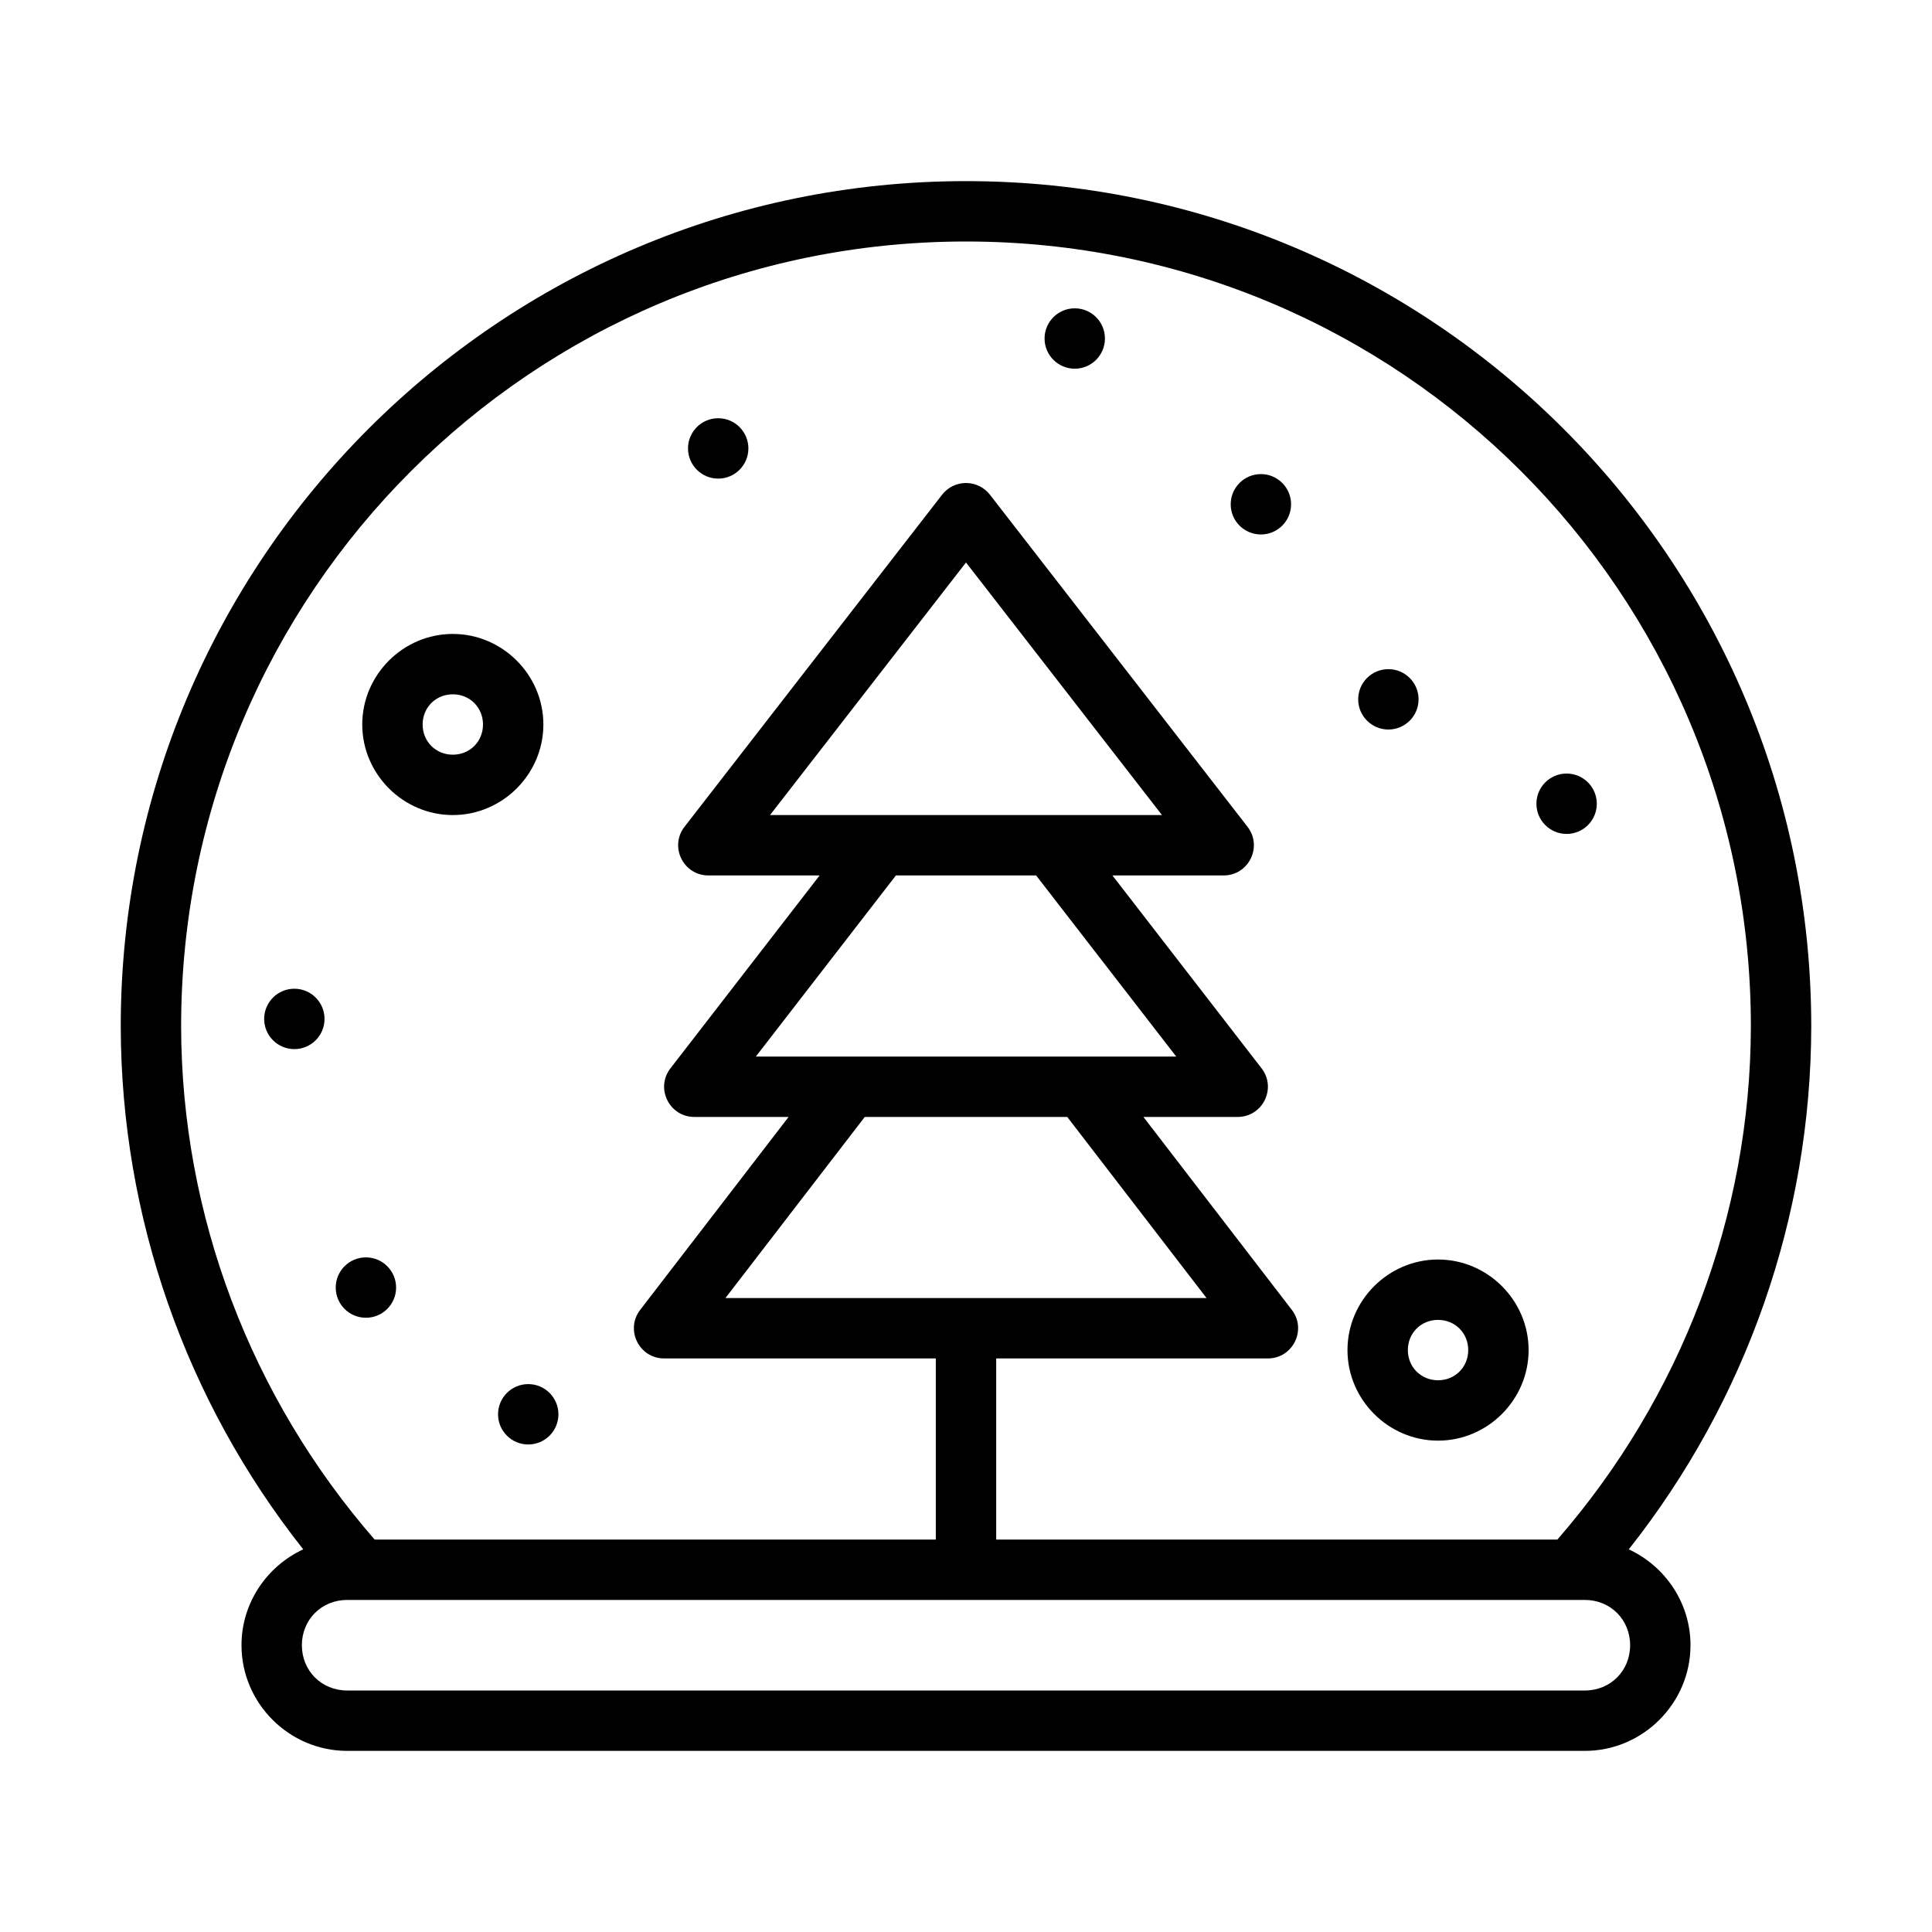
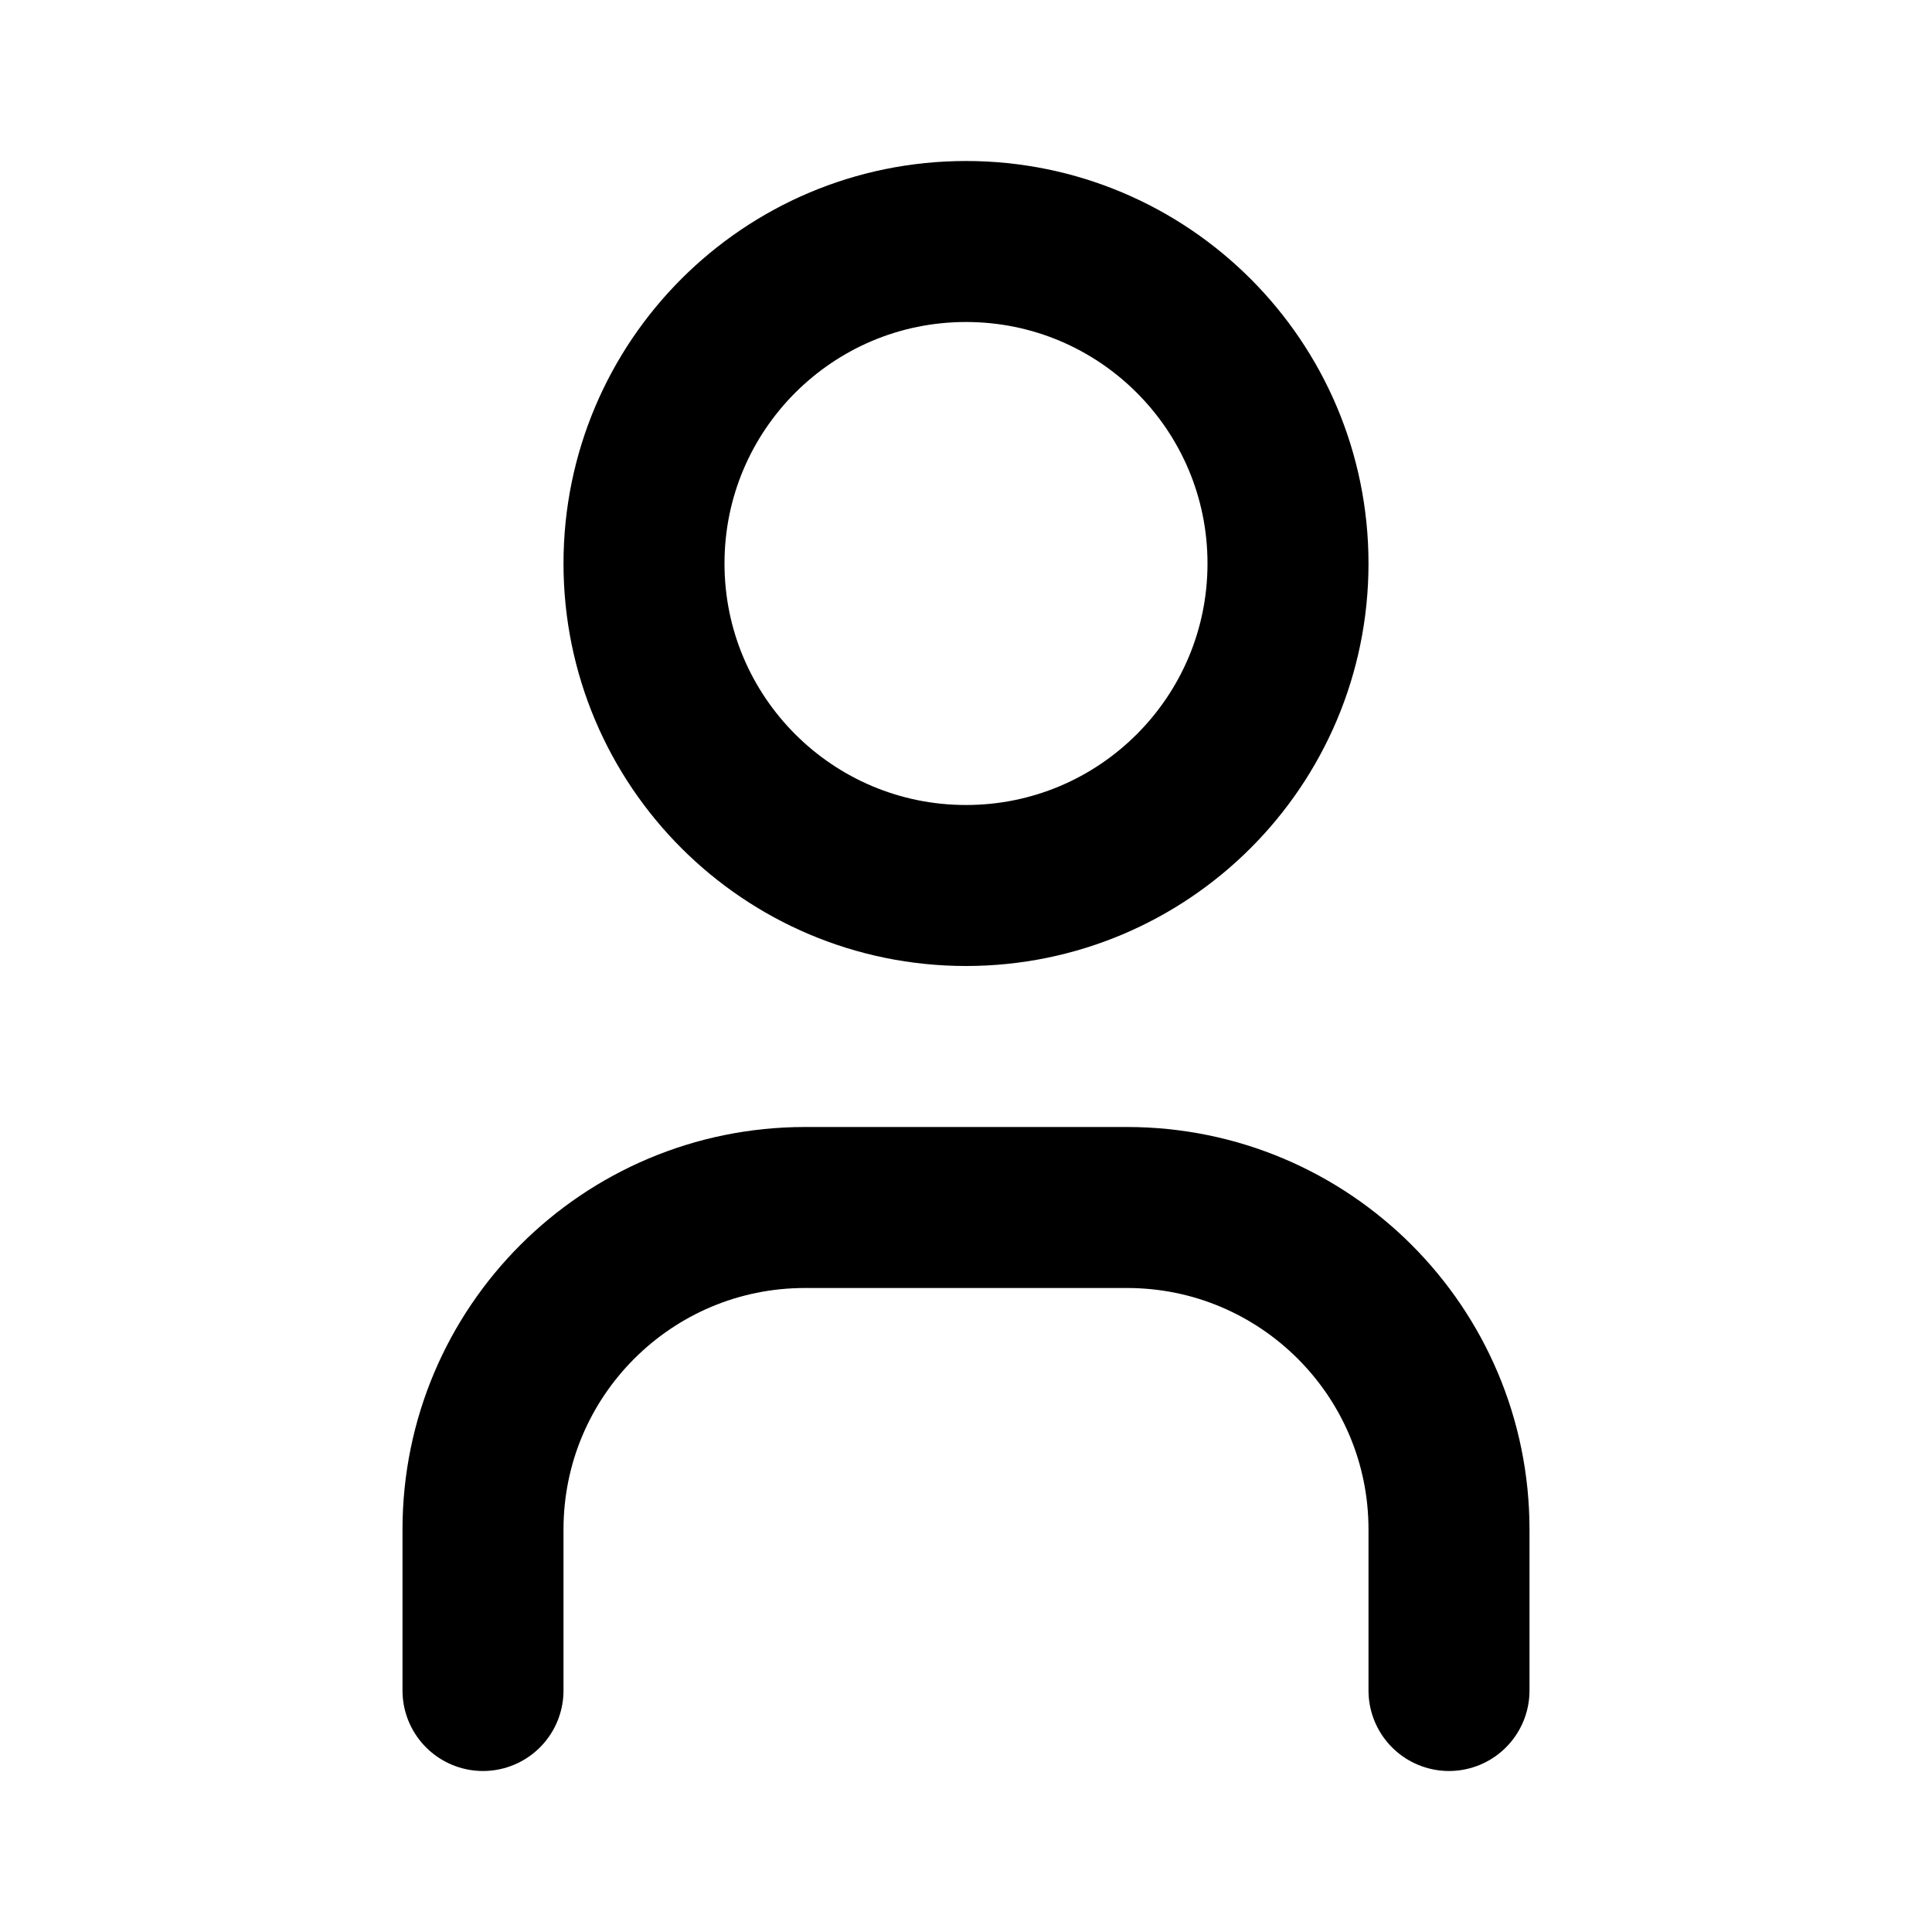
- <svg xmlns="http://www.w3.org/2000/svg" width="800px" height="800px" viewBox="0 0 64 64" id="svg5" version="1.1" xml:space="preserve">
-   <defs id="defs2" />
-   <g id="layer1" style="fill:#000000;fill-opacity:1" transform="translate(-96,-96)">
-     <path d="m 143.637,137.723 c -1.645,0 -3,1.355 -3,3 0,1.645 1.355,3 3,3 1.645,0 3,-1.355 3,-3 0,-1.645 -1.355,-3 -3,-3 z m 0,2 c 0.564,0 1,0.436 1,1 0,0.564 -0.436,1 -1,1 -0.564,0 -1,-0.436 -1,-1 0,-0.564 0.436,-1 1,-1 z" id="path66414" style="color:#000000;fill:#000000;fill-rule:evenodd;stroke-linecap:round;stroke-linejoin:round;stroke-miterlimit:4.1;-inkscape-stroke:none;fill-opacity:1" />
-     <path d="m 111,117 c -1.645,0 -3,1.355 -3,3 0,1.645 1.355,3 3,3 1.645,0 3,-1.355 3,-3 0,-1.645 -1.355,-3 -3,-3 z m 0,2 c 0.564,0 1,0.436 1,1 0,0.564 -0.436,1 -1,1 -0.564,0 -1,-0.436 -1,-1 0,-0.564 0.436,-1 1,-1 z" id="path66412" style="color:#000000;fill:#000000;fill-rule:evenodd;stroke-linecap:round;stroke-linejoin:round;stroke-miterlimit:4.1;-inkscape-stroke:none;fill-opacity:1" />
-     <path d="m 128,102 c -15.452,0 -28,12.548 -28,28 v 0.002 c 0.01,6.306 2.153,12.403 6.045,17.322 C 104.843,147.881 104,149.097 104,150.5 c 0,1.922 1.578,3.5 3.5,3.5 h 41 c 1.922,0 3.5,-1.578 3.5,-3.5 0,-1.403 -0.843,-2.619 -2.045,-3.176 3.892,-4.919 6.035,-11.016 6.045,-17.322 V 130 c 0,-15.452 -12.548,-28 -28,-28 z m 0,2 c 14.371,0 26,11.629 26,26 -0.011,6.261 -2.308,12.283 -6.41,17 H 129 v -6 h 9 c 0.829,-1e-4 1.298,-0.952 0.793,-1.609 L 133.877,133 H 137 c 0.83,-4.7e-4 1.298,-0.954 0.791,-1.611 L 132.85,125 h 3.684 c 0.832,7.8e-4 1.301,-0.956 0.791,-1.613 l -8.533,-11 C 128.601,112.142 128.309,112 128,112 c -0.309,-3.4e-4 -0.601,0.142 -0.791,0.387 l -8.533,11 c -0.51,0.657 -0.041,1.614 0.791,1.613 h 3.684 l -4.941,6.389 C 117.702,132.046 118.17,133 119,133 h 3.123 l -4.916,6.391 C 116.702,140.048 117.171,141 118,141 h 9 v 6 H 108.41 C 104.307,142.283 102.01,136.259 102,129.998 102.001,115.628 113.629,104 128,104 Z m 0,10.633 L 134.492,123 H 121.508 Z M 125.678,125 h 4.645 l 4.641,6 h -13.926 z m -1.031,8 h 6.707 l 4.615,6 h -15.938 z M 107.5,149 c 13.667,0 27.333,0 41,0 0.848,0 1.5,0.652 1.5,1.5 0,0.848 -0.652,1.5 -1.5,1.5 h -41 c -0.848,0 -1.5,-0.652 -1.5,-1.5 0,-0.848 0.652,-1.5 1.5,-1.5 z" id="path963-3" style="color:#000000;fill:#000000;fill-rule:evenodd;stroke-linecap:round;stroke-linejoin:round;stroke-miterlimit:4.1;-inkscape-stroke:none;fill-opacity:1" />
-     <g id="path1058" style="fill:#000000;fill-opacity:1" transform="translate(-172.2313,-107.295)">
-       <path d="m 310,220 v 0" id="path1062-6" style="color:#000000;fill:#000000;fill-rule:evenodd;stroke-width:2;stroke-linecap:round;stroke-linejoin:round;stroke-miterlimit:4.1;-inkscape-stroke:none;fill-opacity:1" />
-       <path d="m 310,219 a 1,1 0 0 0 -1,1 1,1 0 0 0 1,1 1,1 0 0 0 1,-1 1,1 0 0 0 -1,-1 z" id="path1064-7" style="color:#000000;fill:#000000;fill-rule:evenodd;stroke-linecap:round;stroke-linejoin:round;stroke-miterlimit:4.1;-inkscape-stroke:none;fill-opacity:1" />
-     </g>
-     <g id="g2462" style="fill:#000000;fill-opacity:1" transform="translate(-196.5014,-77.14965)">
-       <path d="m 310,220 v 0" id="path2458-1" style="color:#000000;fill:#000000;fill-rule:evenodd;stroke-width:2;stroke-linecap:round;stroke-linejoin:round;stroke-miterlimit:4.1;-inkscape-stroke:none;fill-opacity:1" />
-       <path d="m 310,219 a 1,1 0 0 0 -1,1 1,1 0 0 0 1,1 1,1 0 0 0 1,-1 1,1 0 0 0 -1,-1 z" id="path2460-2" style="color:#000000;fill:#000000;fill-rule:evenodd;stroke-linecap:round;stroke-linejoin:round;stroke-miterlimit:4.1;-inkscape-stroke:none;fill-opacity:1" />
-     </g>
-     <g id="g2481" style="fill:#000000;fill-opacity:1" transform="translate(-162.104,-97.37515)">
-       <path d="m 310,220 v 0" id="path2477-0" style="color:#000000;fill:#000000;fill-rule:evenodd;stroke-width:2;stroke-linecap:round;stroke-linejoin:round;stroke-miterlimit:4.1;-inkscape-stroke:none;fill-opacity:1" />
-       <path d="m 310,219 a 1,1 0 0 0 -1,1 1,1 0 0 0 1,1 1,1 0 0 0 1,-1 1,1 0 0 0 -1,-1 z" id="path2479-9" style="color:#000000;fill:#000000;fill-rule:evenodd;stroke-linecap:round;stroke-linejoin:round;stroke-miterlimit:4.1;-inkscape-stroke:none;fill-opacity:1" />
-     </g>
-     <g id="g2503" style="fill:#000000;fill-opacity:1" transform="translate(-178.3974,-112.7862)">
-       <path d="m 310,220 v 0" id="path2499-3" style="color:#000000;fill:#000000;fill-rule:evenodd;stroke-width:2;stroke-linecap:round;stroke-linejoin:round;stroke-miterlimit:4.1;-inkscape-stroke:none;fill-opacity:1" />
-       <path d="m 310,219 a 1,1 0 0 0 -1,1 1,1 0 0 0 1,1 1,1 0 0 0 1,-1 1,1 0 0 0 -1,-1 z" id="path2501-6" style="color:#000000;fill:#000000;fill-rule:evenodd;stroke-linecap:round;stroke-linejoin:round;stroke-miterlimit:4.1;-inkscape-stroke:none;fill-opacity:1" />
-     </g>
-     <g id="g2511" style="fill:#000000;fill-opacity:1" transform="translate(-201.8785,-81.34785)">
-       <path d="m 310,220 v 0" id="path2507-0" style="color:#000000;fill:#000000;fill-rule:evenodd;stroke-width:2;stroke-linecap:round;stroke-linejoin:round;stroke-miterlimit:4.1;-inkscape-stroke:none;fill-opacity:1" />
-       <path d="m 310,219 a 1,1 0 0 0 -1,1 1,1 0 0 0 1,1 1,1 0 0 0 1,-1 1,1 0 0 0 -1,-1 z" id="path2509-6" style="color:#000000;fill:#000000;fill-rule:evenodd;stroke-linecap:round;stroke-linejoin:round;stroke-miterlimit:4.1;-inkscape-stroke:none;fill-opacity:1" />
-     </g>
-     <g id="g3333" style="fill:#000000;fill-opacity:1" transform="translate(-190.2087,-109.1455)">
-       <path d="m 310,220 v 0" id="path3329-2" style="color:#000000;fill:#000000;fill-rule:evenodd;stroke-width:2;stroke-linecap:round;stroke-linejoin:round;stroke-miterlimit:4.1;-inkscape-stroke:none;fill-opacity:1" />
-       <path d="m 310,219 a 1,1 0 0 0 -1,1 1,1 0 0 0 1,1 1,1 0 0 0 1,-1 1,1 0 0 0 -1,-1 z" id="path3331-6" style="color:#000000;fill:#000000;fill-rule:evenodd;stroke-linecap:round;stroke-linejoin:round;stroke-miterlimit:4.1;-inkscape-stroke:none;fill-opacity:1" />
-     </g>
-     <g id="g3339" style="fill:#000000;fill-opacity:1" transform="translate(-204.2495,-90.2469)">
-       <path d="m 310,220 v 0" id="path3335-1" style="color:#000000;fill:#000000;fill-rule:evenodd;stroke-width:2;stroke-linecap:round;stroke-linejoin:round;stroke-miterlimit:4.1;-inkscape-stroke:none;fill-opacity:1" />
-       <path d="m 310,219 a 1,1 0 0 0 -1,1 1,1 0 0 0 1,1 1,1 0 0 0 1,-1 1,1 0 0 0 -1,-1 z" id="path3337-8" style="color:#000000;fill:#000000;fill-rule:evenodd;stroke-linecap:round;stroke-linejoin:round;stroke-miterlimit:4.1;-inkscape-stroke:none;fill-opacity:1" />
-     </g>
-     <g id="g3345" style="fill:#000000;fill-opacity:1" transform="translate(-168.0082,-100.8336)">
-       <path d="m 310,220 v 0" id="path3341-7" style="color:#000000;fill:#000000;fill-rule:evenodd;stroke-width:2;stroke-linecap:round;stroke-linejoin:round;stroke-miterlimit:4.1;-inkscape-stroke:none;fill-opacity:1" />
-       <path d="m 310,219 a 1,1 0 0 0 -1,1 1,1 0 0 0 1,1 1,1 0 0 0 1,-1 1,1 0 0 0 -1,-1 z" id="path3343-9" style="color:#000000;fill:#000000;fill-rule:evenodd;stroke-linecap:round;stroke-linejoin:round;stroke-miterlimit:4.1;-inkscape-stroke:none;fill-opacity:1" />
-     </g>
-   </g>
+ <svg xmlns="http://www.w3.org/2000/svg" class="icon icon-tabler icon-tabler-user" width="24" height="24" viewBox="0 0 24 24" stroke-width="2" stroke="currentColor" fill="none" stroke-linecap="round" stroke-linejoin="round">
+   <path stroke="none" d="M0 0h24v24H0z" />
+   <circle cx="12" cy="7" r="4" />
+   <path d="M6 21v-2a4 4 0 0 1 4 -4h4a4 4 0 0 1 4 4v2" />
</svg>
